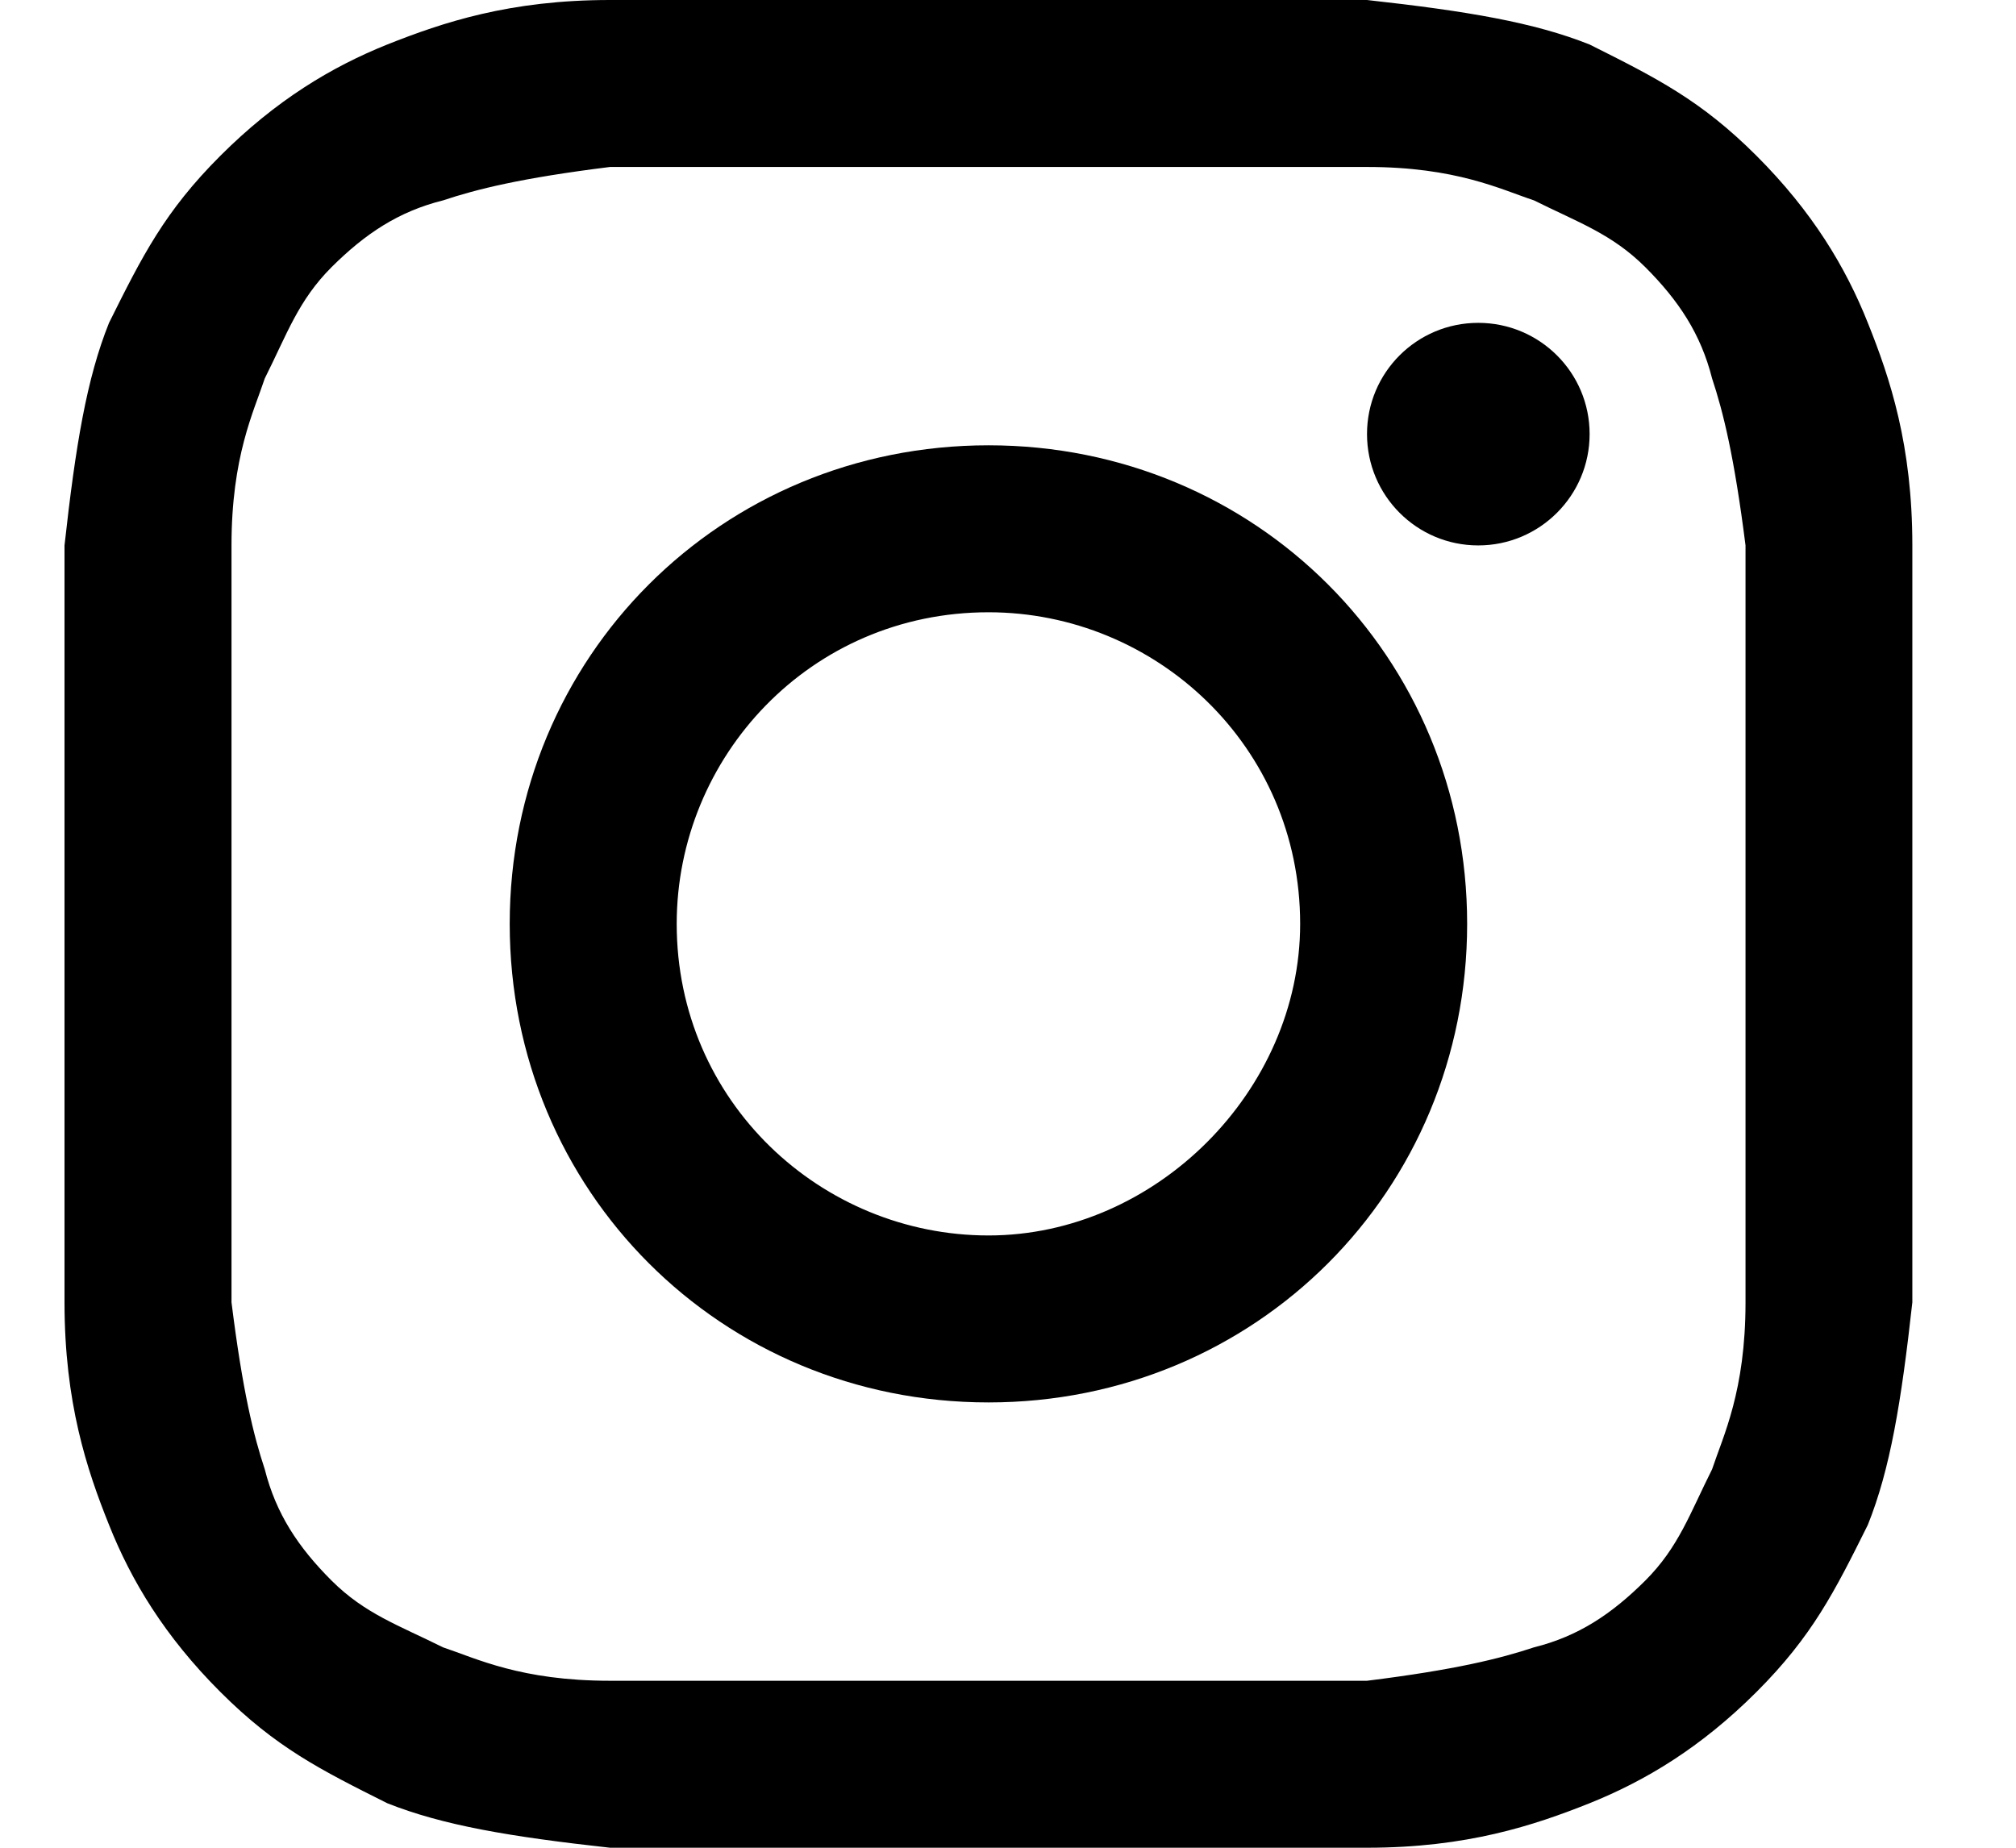
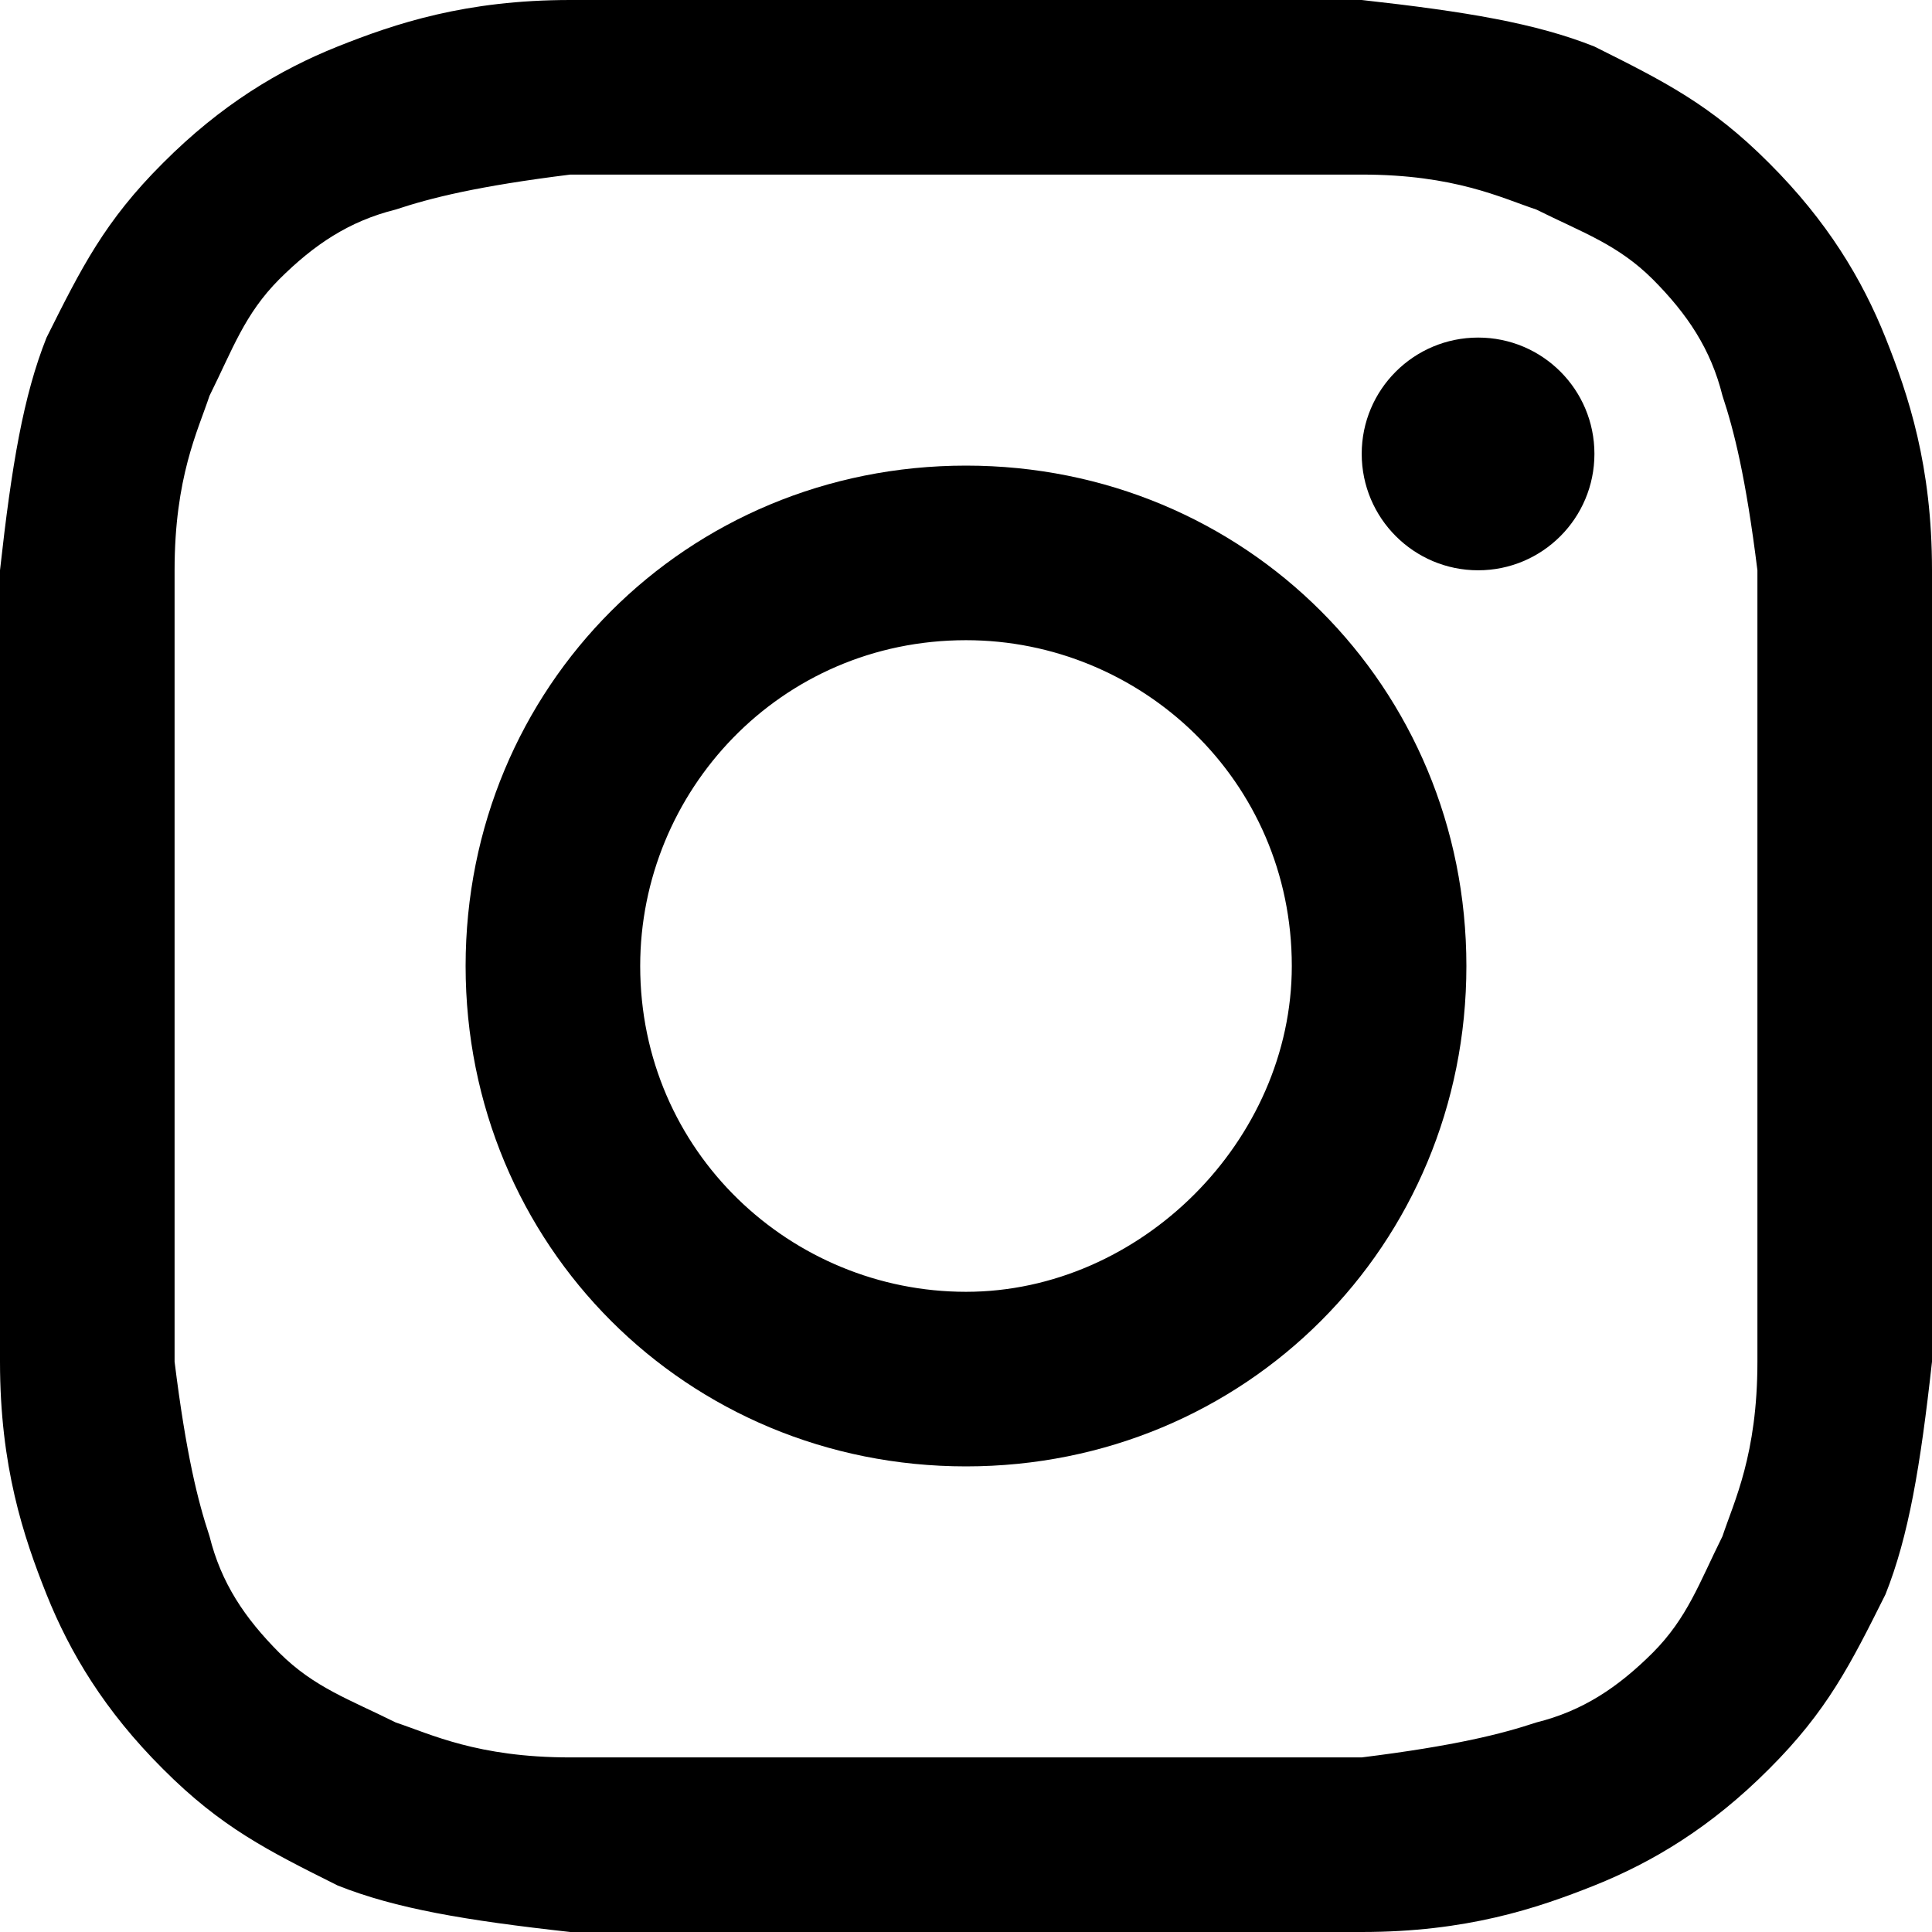
- <svg xmlns="http://www.w3.org/2000/svg" width="12" height="11" viewBox="0 0 12 11" fill="none">
-   <path d="M5.884 0.994C7.341 0.994 7.54 0.994 8.137 0.994C8.667 0.994 8.932 1.127 9.131 1.193C9.396 1.325 9.594 1.392 9.793 1.59C9.992 1.789 10.124 1.988 10.191 2.253C10.257 2.452 10.323 2.717 10.39 3.247C10.39 3.843 10.39 3.976 10.39 5.5C10.39 7.024 10.39 7.157 10.39 7.753C10.39 8.283 10.257 8.548 10.191 8.747C10.058 9.012 9.992 9.211 9.793 9.41C9.594 9.608 9.396 9.741 9.131 9.807C8.932 9.873 8.667 9.94 8.137 10.006C7.54 10.006 7.408 10.006 5.884 10.006C4.359 10.006 4.227 10.006 3.631 10.006C3.1 10.006 2.835 9.873 2.637 9.807C2.372 9.675 2.173 9.608 1.974 9.41C1.775 9.211 1.643 9.012 1.576 8.747C1.51 8.548 1.444 8.283 1.378 7.753C1.378 7.157 1.378 7.024 1.378 5.5C1.378 3.976 1.378 3.843 1.378 3.247C1.378 2.717 1.51 2.452 1.576 2.253C1.709 1.988 1.775 1.789 1.974 1.59C2.173 1.392 2.372 1.259 2.637 1.193C2.835 1.127 3.1 1.06 3.631 0.994C4.227 0.994 4.426 0.994 5.884 0.994ZM5.884 0C4.359 0 4.227 0 3.631 0C3.034 0 2.637 0.133 2.305 0.265C1.974 0.398 1.643 0.596 1.311 0.928C0.98 1.259 0.847 1.524 0.649 1.922C0.516 2.253 0.45 2.651 0.384 3.247C0.384 3.843 0.384 4.042 0.384 5.5C0.384 7.024 0.384 7.157 0.384 7.753C0.384 8.349 0.516 8.747 0.649 9.078C0.781 9.41 0.98 9.741 1.311 10.072C1.643 10.404 1.908 10.536 2.305 10.735C2.637 10.867 3.034 10.934 3.631 11C4.227 11 4.426 11 5.884 11C7.341 11 7.54 11 8.137 11C8.733 11 9.131 10.867 9.462 10.735C9.793 10.602 10.124 10.404 10.456 10.072C10.787 9.741 10.92 9.476 11.118 9.078C11.251 8.747 11.317 8.349 11.383 7.753C11.383 7.157 11.383 6.958 11.383 5.5C11.383 4.042 11.383 3.843 11.383 3.247C11.383 2.651 11.251 2.253 11.118 1.922C10.986 1.59 10.787 1.259 10.456 0.928C10.124 0.596 9.859 0.464 9.462 0.265C9.131 0.133 8.733 0.066 8.137 0C7.54 0 7.408 0 5.884 0Z" fill="currentColor" />
-   <path d="M5.884 2.651C4.293 2.651 3.034 3.91 3.034 5.5C3.034 7.09 4.293 8.349 5.884 8.349C7.474 8.349 8.733 7.09 8.733 5.5C8.733 3.91 7.474 2.651 5.884 2.651ZM5.884 7.355C4.89 7.355 4.028 6.56 4.028 5.5C4.028 4.506 4.823 3.645 5.884 3.645C6.878 3.645 7.739 4.44 7.739 5.5C7.739 6.494 6.878 7.355 5.884 7.355Z" fill="currentColor" />
-   <path d="M8.799 3.247C9.165 3.247 9.462 2.95 9.462 2.584C9.462 2.218 9.165 1.922 8.799 1.922C8.433 1.922 8.137 2.218 8.137 2.584C8.137 2.95 8.433 3.247 8.799 3.247Z" fill="currentColor" />
+ <svg xmlns="http://www.w3.org/2000/svg" width="11" height="11" viewBox="0 0 11 11" fill="none">
+   <path d="M5.5 0.994C6.958 0.994 7.157 0.994 7.753 0.994C8.283 0.994 8.548 1.127 8.747 1.193C9.012 1.325 9.211 1.392 9.41 1.59C9.608 1.789 9.741 1.988 9.807 2.253C9.873 2.452 9.94 2.717 10.006 3.247C10.006 3.843 10.006 3.976 10.006 5.5C10.006 7.024 10.006 7.157 10.006 7.753C10.006 8.283 9.873 8.548 9.807 8.747C9.675 9.012 9.608 9.211 9.41 9.41C9.211 9.608 9.012 9.741 8.747 9.807C8.548 9.873 8.283 9.94 7.753 10.006C7.157 10.006 7.024 10.006 5.5 10.006C3.976 10.006 3.843 10.006 3.247 10.006C2.717 10.006 2.452 9.873 2.253 9.807C1.988 9.675 1.789 9.608 1.59 9.41C1.392 9.211 1.259 9.012 1.193 8.747C1.127 8.548 1.06 8.283 0.994 7.753C0.994 7.157 0.994 7.024 0.994 5.5C0.994 3.976 0.994 3.843 0.994 3.247C0.994 2.717 1.127 2.452 1.193 2.253C1.325 1.988 1.392 1.789 1.59 1.59C1.789 1.392 1.988 1.259 2.253 1.193C2.452 1.127 2.717 1.06 3.247 0.994C3.843 0.994 4.042 0.994 5.5 0.994ZM5.5 0C3.976 0 3.843 0 3.247 0C2.651 0 2.253 0.133 1.922 0.265C1.59 0.398 1.259 0.596 0.928 0.928C0.596 1.259 0.464 1.524 0.265 1.922C0.133 2.253 0.066 2.651 0 3.247C0 3.843 0 4.042 0 5.5C0 7.024 0 7.157 0 7.753C0 8.349 0.133 8.747 0.265 9.078C0.398 9.41 0.596 9.741 0.928 10.072C1.259 10.404 1.524 10.536 1.922 10.735C2.253 10.867 2.651 10.934 3.247 11C3.843 11 4.042 11 5.5 11C6.958 11 7.157 11 7.753 11C8.349 11 8.747 10.867 9.078 10.735C9.41 10.602 9.741 10.404 10.072 10.072C10.404 9.741 10.536 9.476 10.735 9.078C10.867 8.747 10.934 8.349 11 7.753C11 7.157 11 6.958 11 5.5C11 4.042 11 3.843 11 3.247C11 2.651 10.867 2.253 10.735 1.922C10.602 1.59 10.404 1.259 10.072 0.928C9.741 0.596 9.476 0.464 9.078 0.265C8.747 0.133 8.349 0.066 7.753 0C7.157 0 7.024 0 5.5 0Z" fill="currentColor" />
+   <path d="M5.5 2.651C3.91 2.651 2.651 3.91 2.651 5.5C2.651 7.09 3.91 8.349 5.5 8.349C7.09 8.349 8.349 7.09 8.349 5.5C8.349 3.91 7.09 2.651 5.5 2.651ZM5.5 7.355C4.506 7.355 3.645 6.56 3.645 5.5C3.645 4.506 4.44 3.645 5.5 3.645C6.494 3.645 7.355 4.44 7.355 5.5C7.355 6.494 6.494 7.355 5.5 7.355Z" fill="currentColor" />
+   <path d="M8.416 3.247C8.782 3.247 9.078 2.95 9.078 2.584C9.078 2.218 8.782 1.922 8.416 1.922C8.05 1.922 7.753 2.218 7.753 2.584C7.753 2.95 8.05 3.247 8.416 3.247Z" fill="currentColor" />
</svg>
